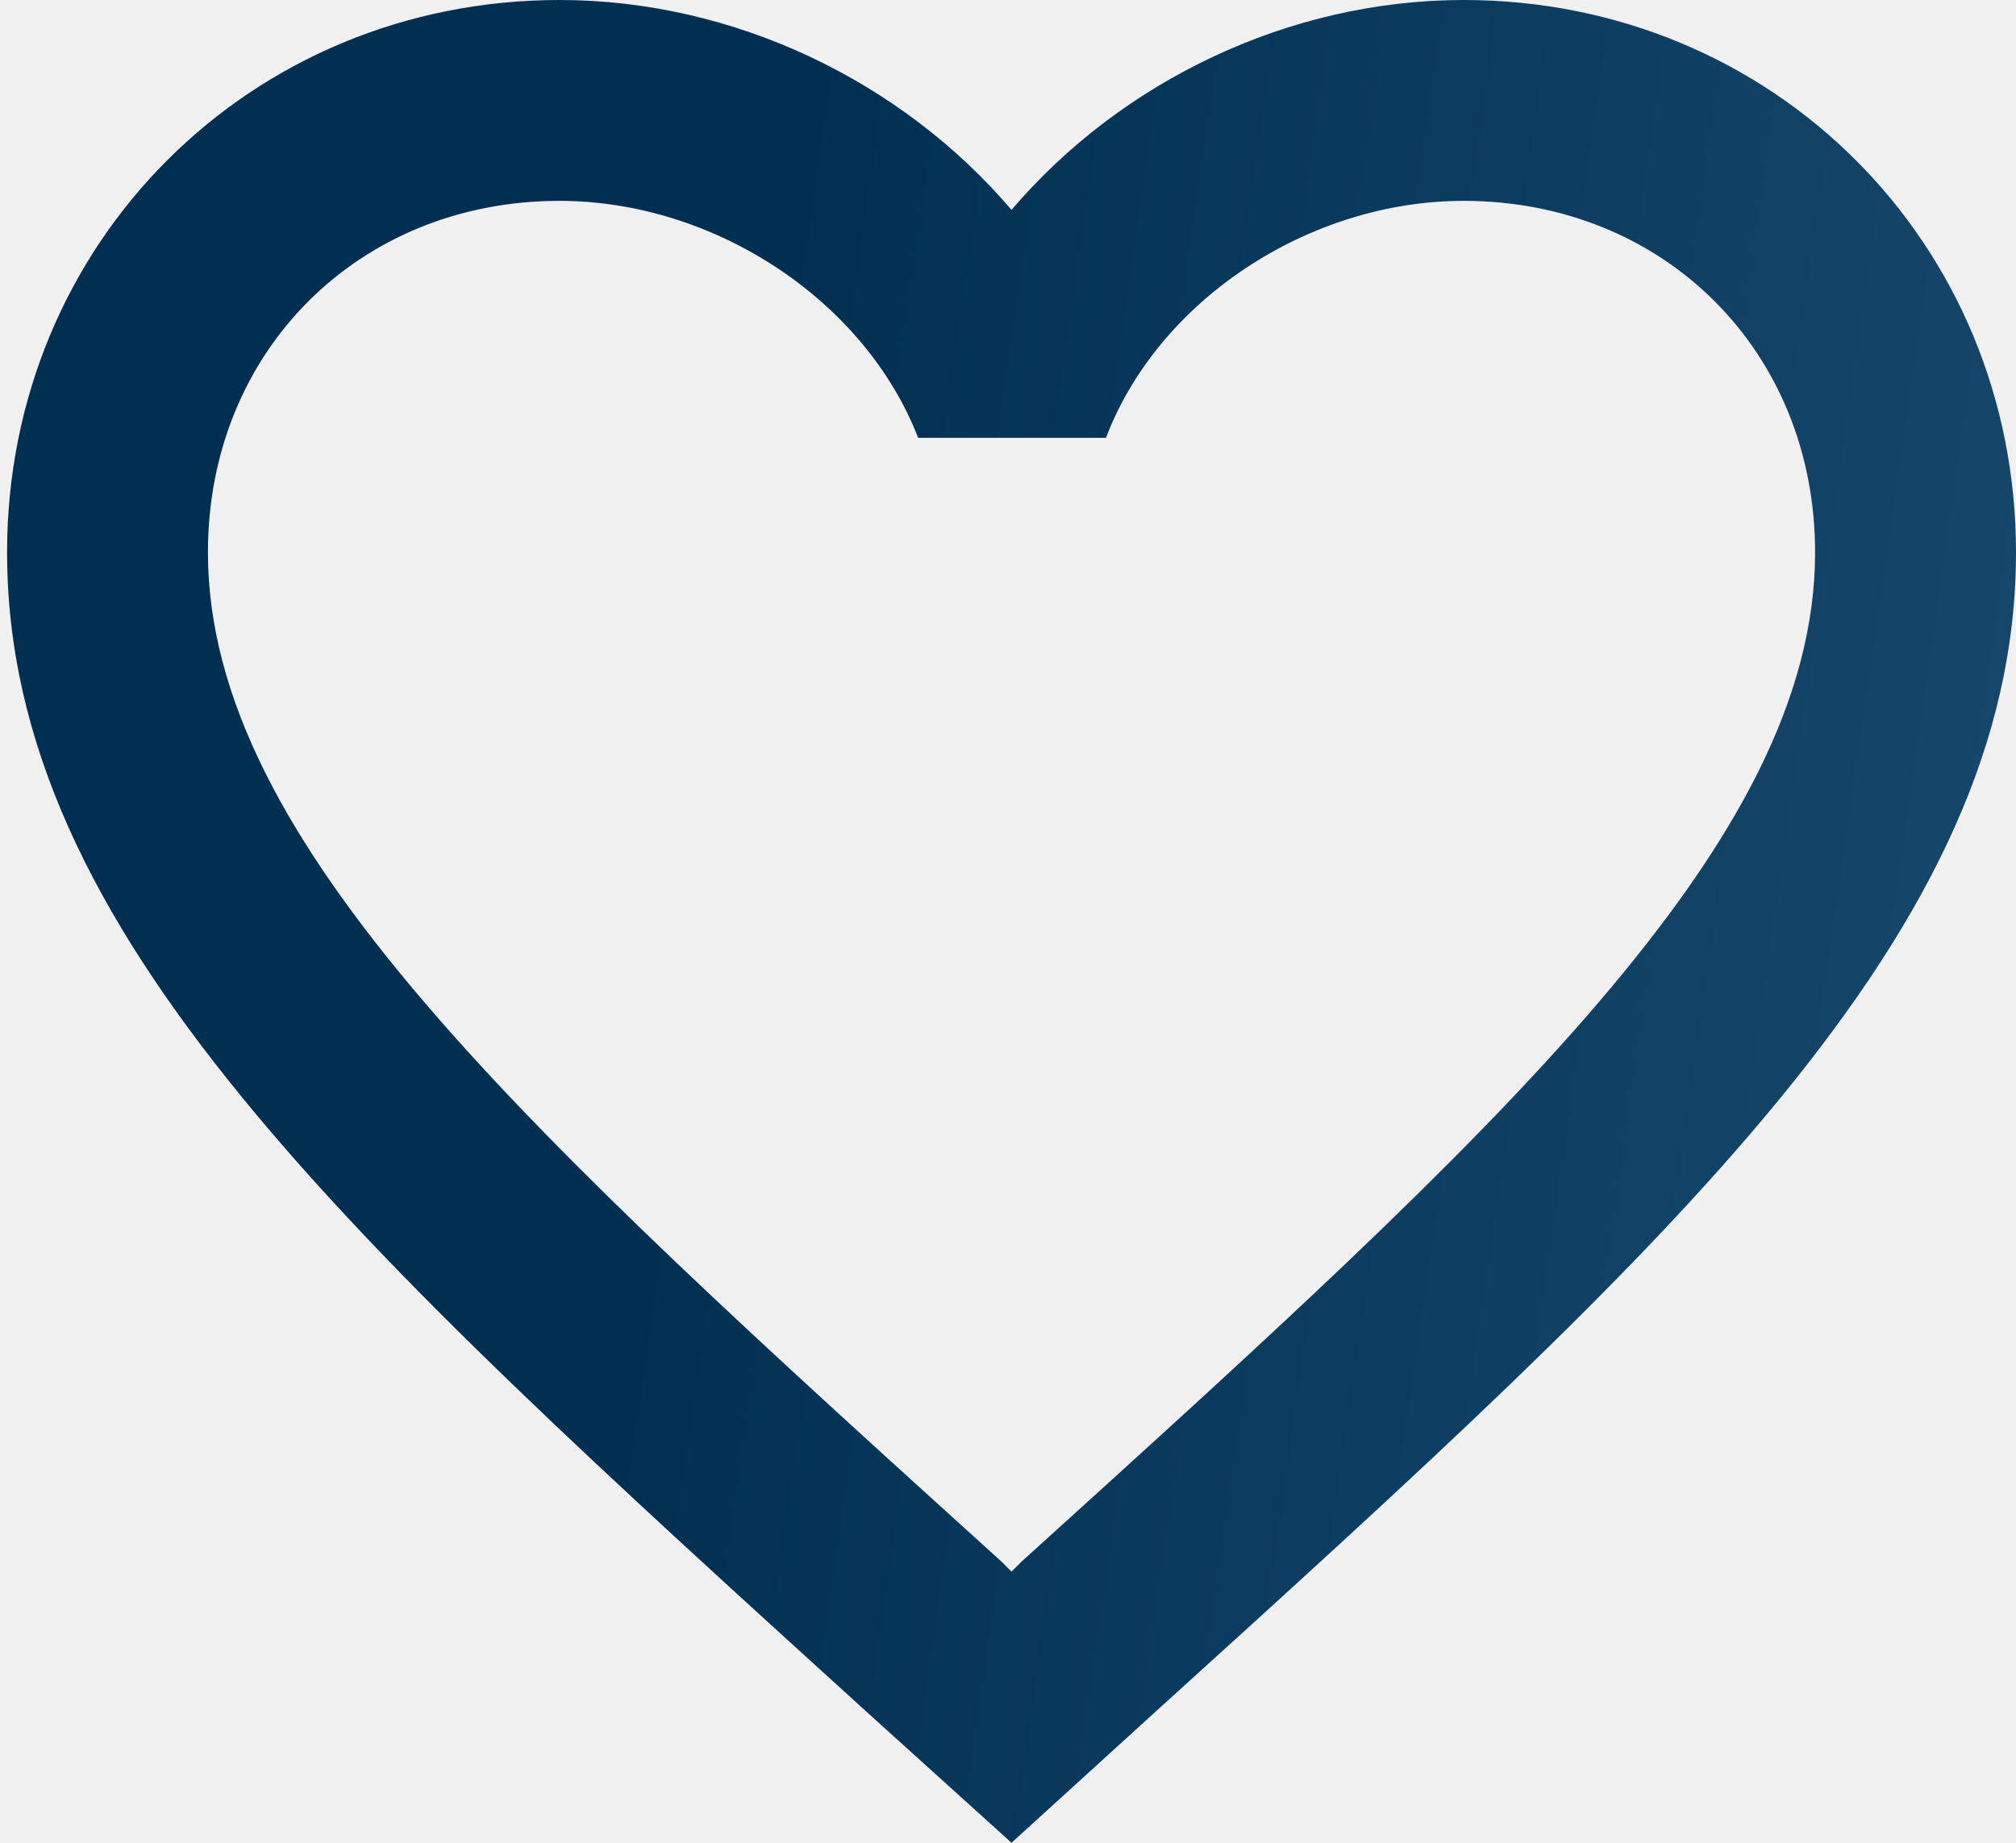
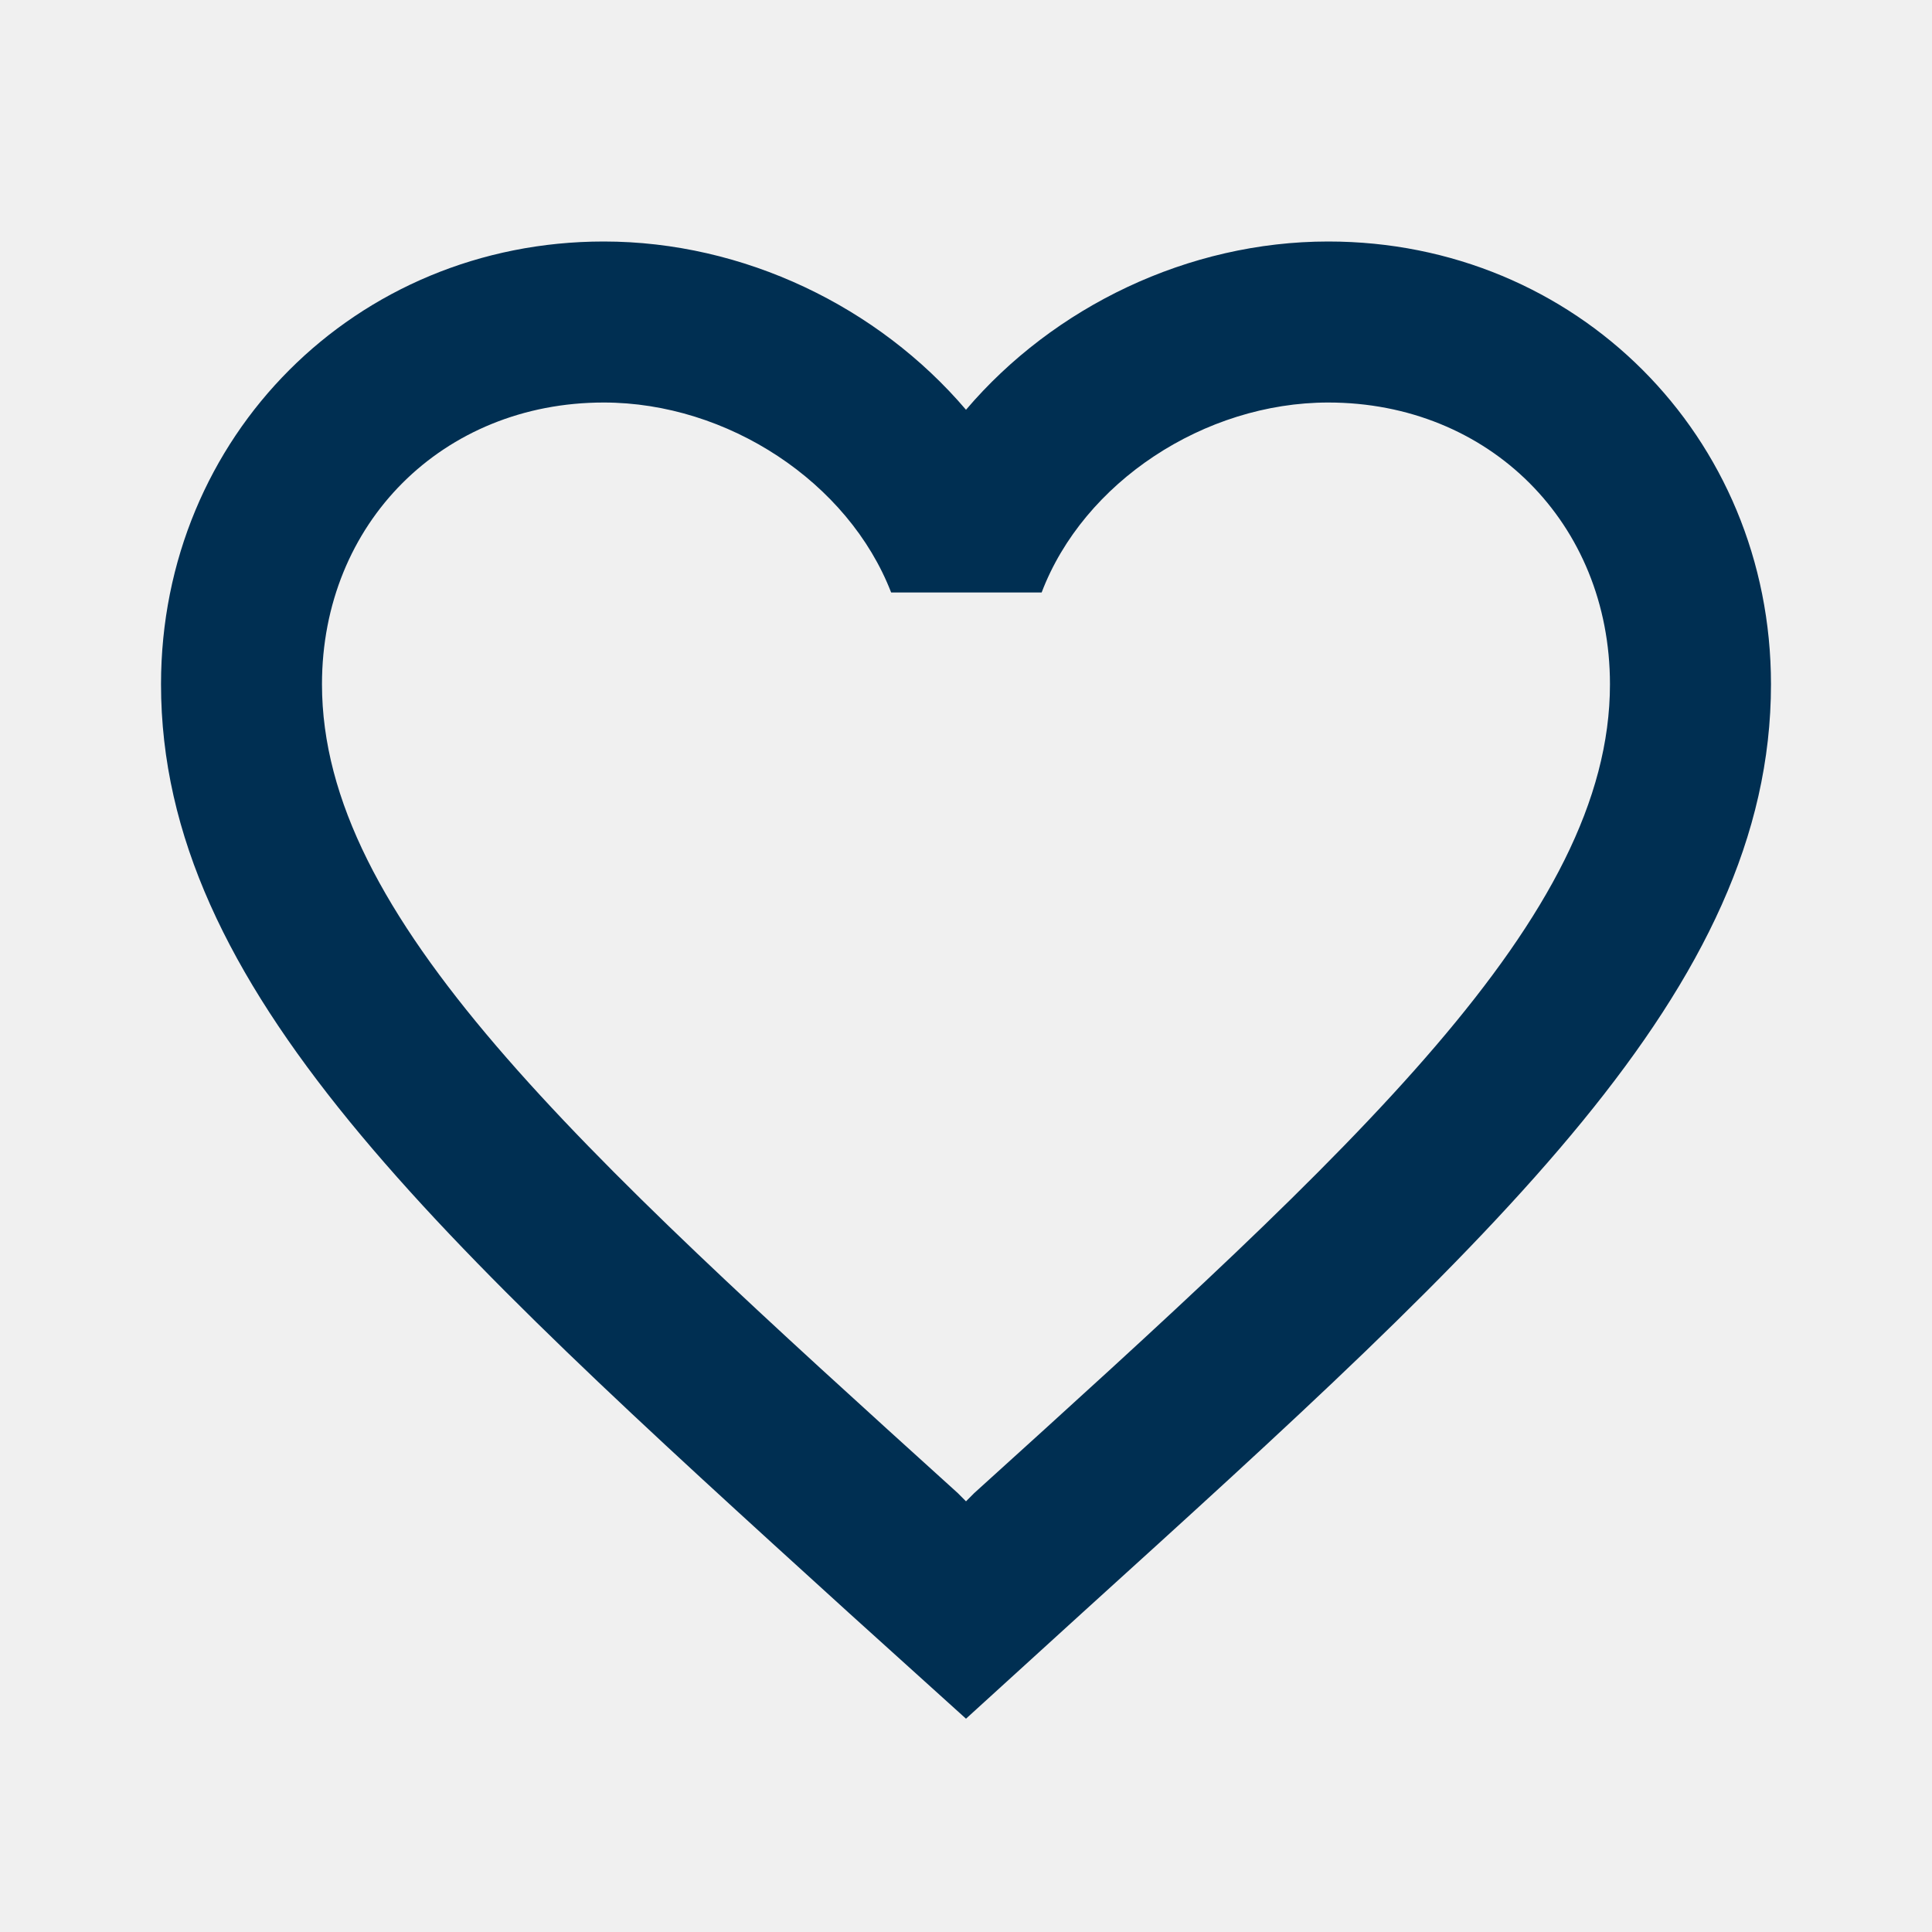
- <svg xmlns="http://www.w3.org/2000/svg" width="35" height="32" viewBox="0 0 35 32" fill="none">
-   <path d="M25.409 0C22.374 0 19.462 1.413 17.561 3.645C15.66 1.413 12.748 0 9.714 0C4.343 0 0.123 4.22 0.123 9.591C0.123 16.183 6.052 21.554 15.033 29.715L17.561 32L20.09 29.698C29.071 21.554 35 16.183 35 9.591C35 4.22 30.78 0 25.409 0ZM17.736 27.117L17.561 27.292L17.387 27.117C9.086 19.601 3.61 14.631 3.61 9.591C3.61 6.104 6.226 3.488 9.714 3.488C12.399 3.488 15.015 5.214 15.94 7.603H19.201C20.107 5.214 22.723 3.488 25.409 3.488C28.896 3.488 31.512 6.104 31.512 9.591C31.512 14.631 26.037 19.601 17.736 27.117Z" fill="url(#paint0_linear_97705_139)" />
+ <svg xmlns="http://www.w3.org/2000/svg" width="32" height="32" viewBox="0 0 32 32" fill="none">
+   <g clip-path="url(#clip0_351_3896)">
+     <path d="M22 4C19.68 4 17.453 5.08 16 6.787C14.546 5.08 12.32 4 10 4C5.893 4 2.667 7.227 2.667 11.333C2.667 16.373 7.2 20.48 14.066 26.72L16 28.467L17.933 26.707C24.8 20.48 29.333 16.373 29.333 11.333C29.333 7.227 26.107 4 22 4ZM16.133 24.733L16 24.867L15.867 24.733C9.52 18.987 5.333 15.187 5.333 11.333C5.333 8.667 7.333 6.667 10 6.667C12.053 6.667 14.053 7.987 14.76 9.813H17.253C17.947 7.987 19.947 6.667 22 6.667C24.666 6.667 26.666 8.667 26.666 11.333C26.666 15.187 22.48 18.987 16.133 24.733Z" fill="#002F52" />
+   </g>
  <defs>
-     <linearGradient id="paint0_linear_97705_139" x1="14.695" y1="-3.84" x2="64.945" y2="3.412" gradientUnits="userSpaceOnUse">
-       <stop stop-color="#002F52" />
-       <stop offset="1" stop-color="#326589" />
-     </linearGradient>
+     <clipPath id="clip0_351_3896">
+       <rect width="32" height="32" fill="white" />
+     </clipPath>
  </defs>
</svg>
